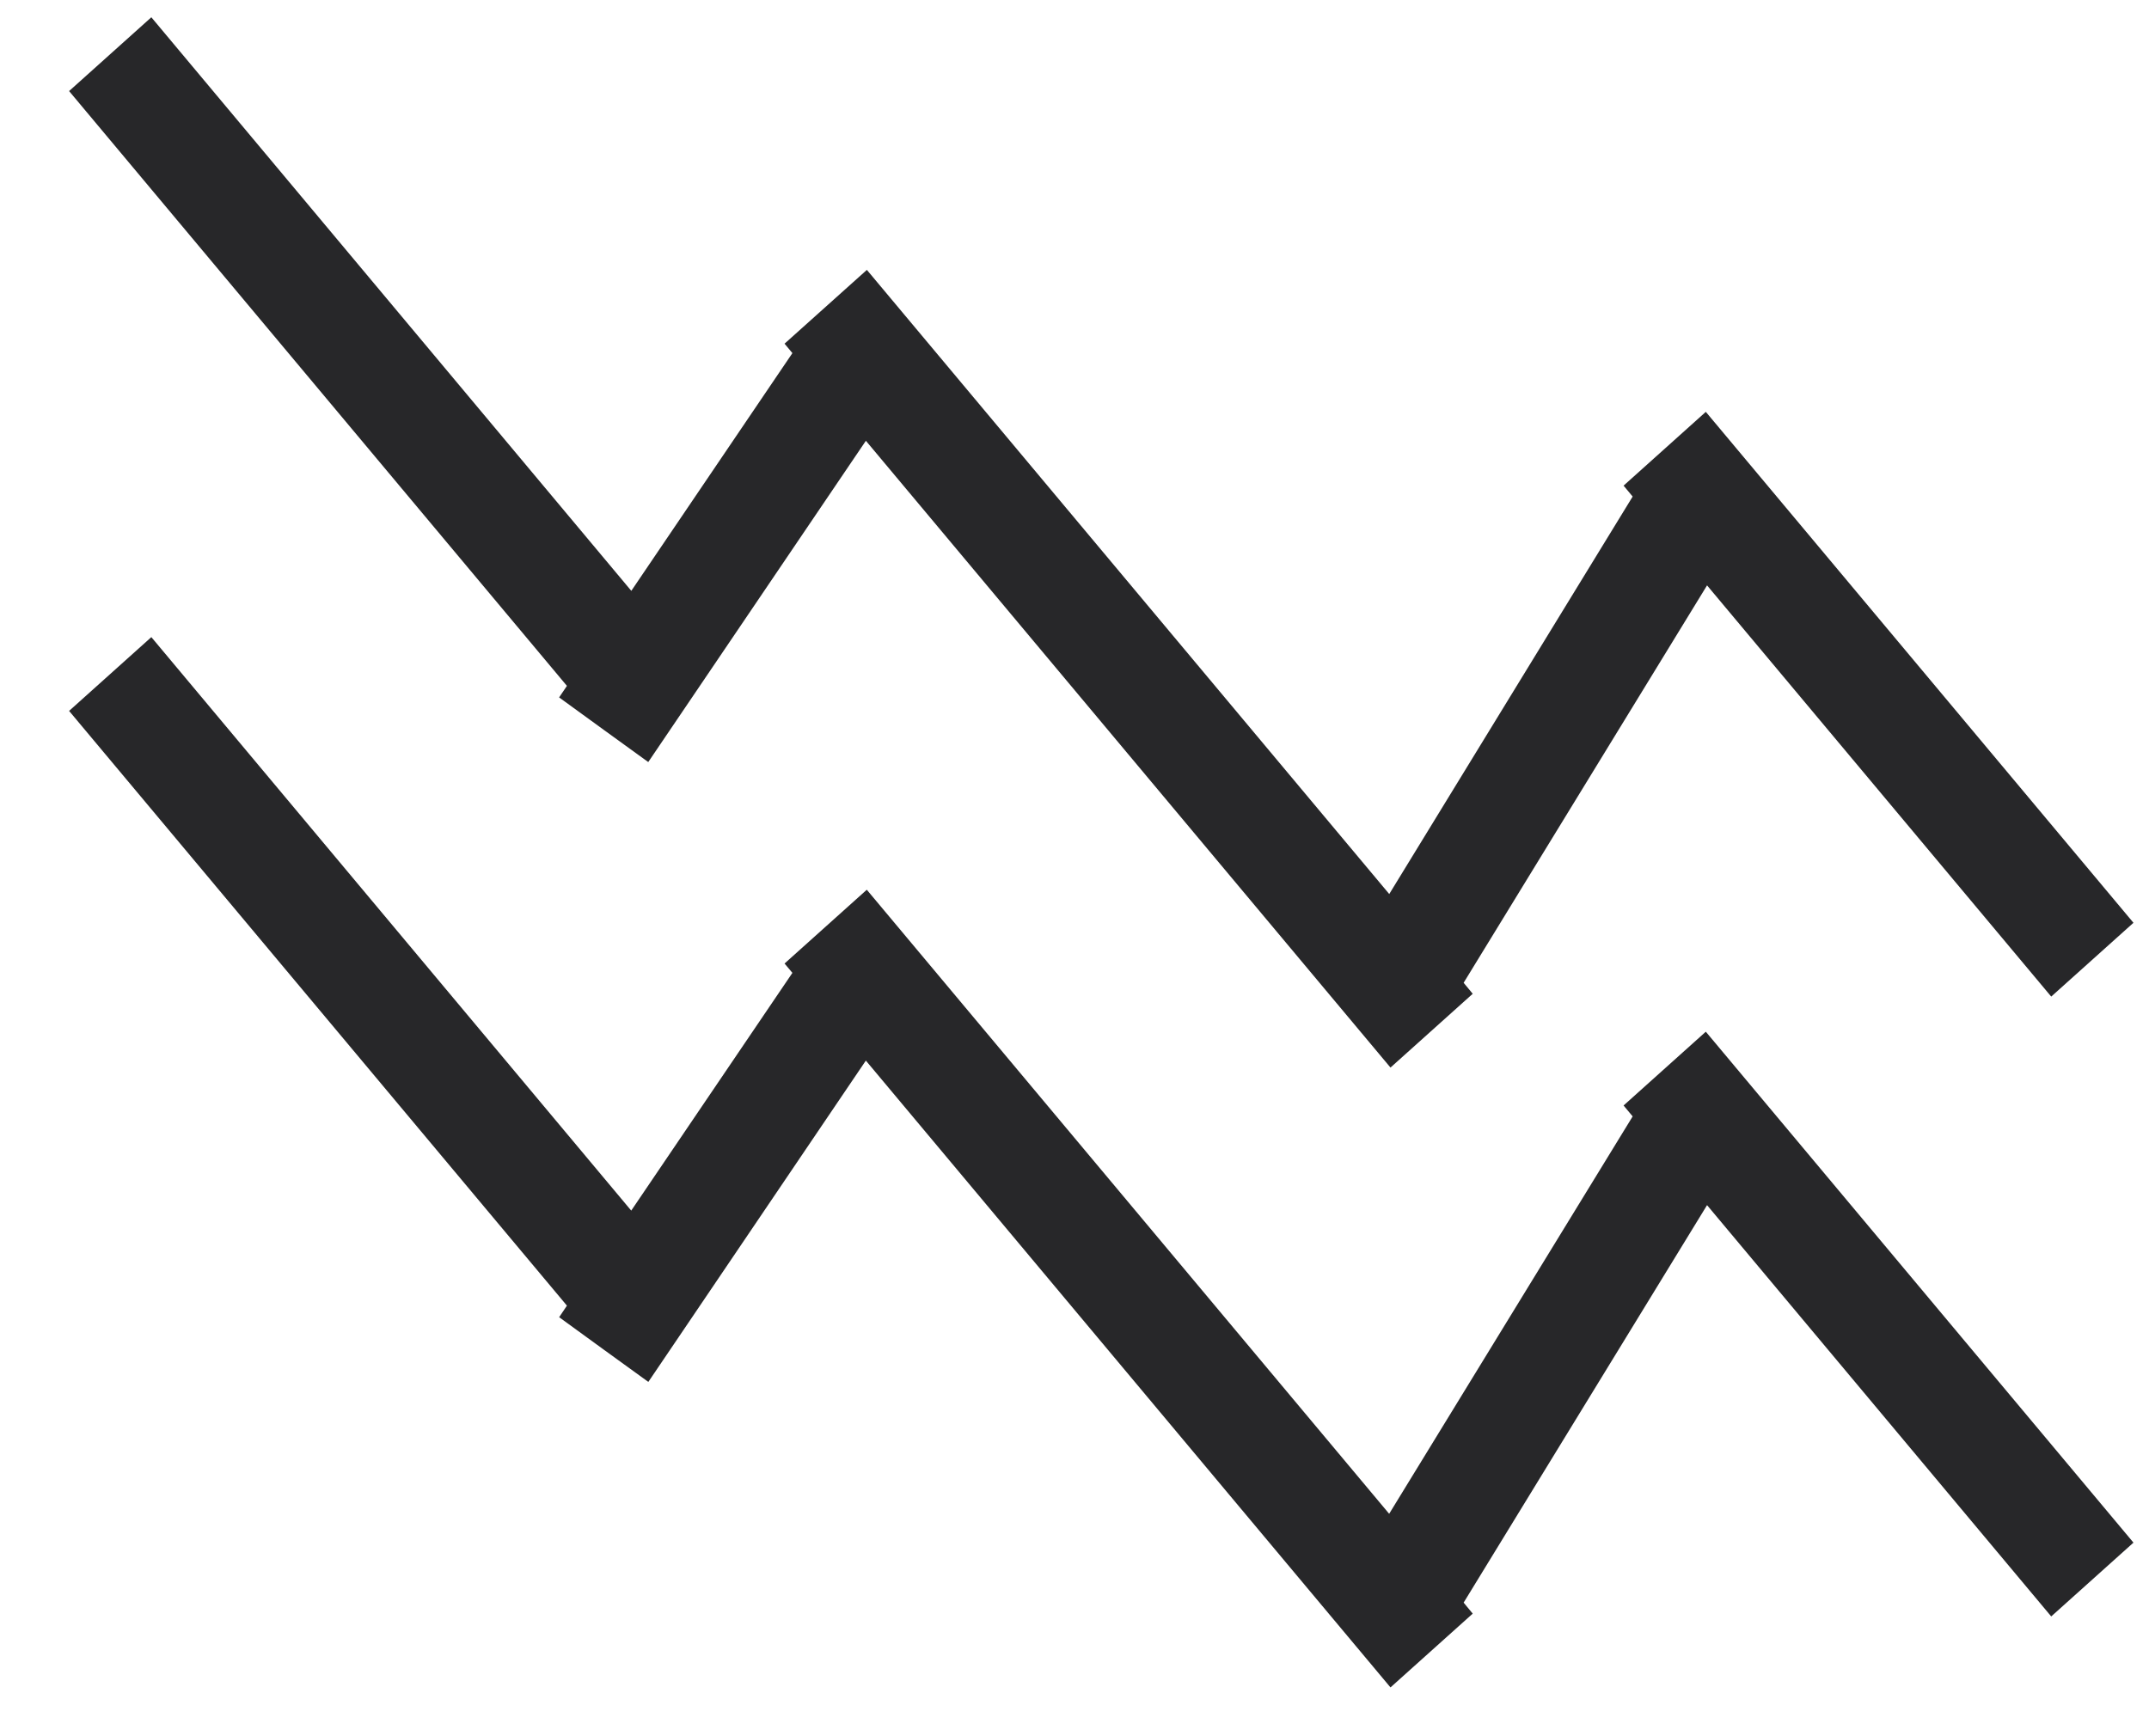
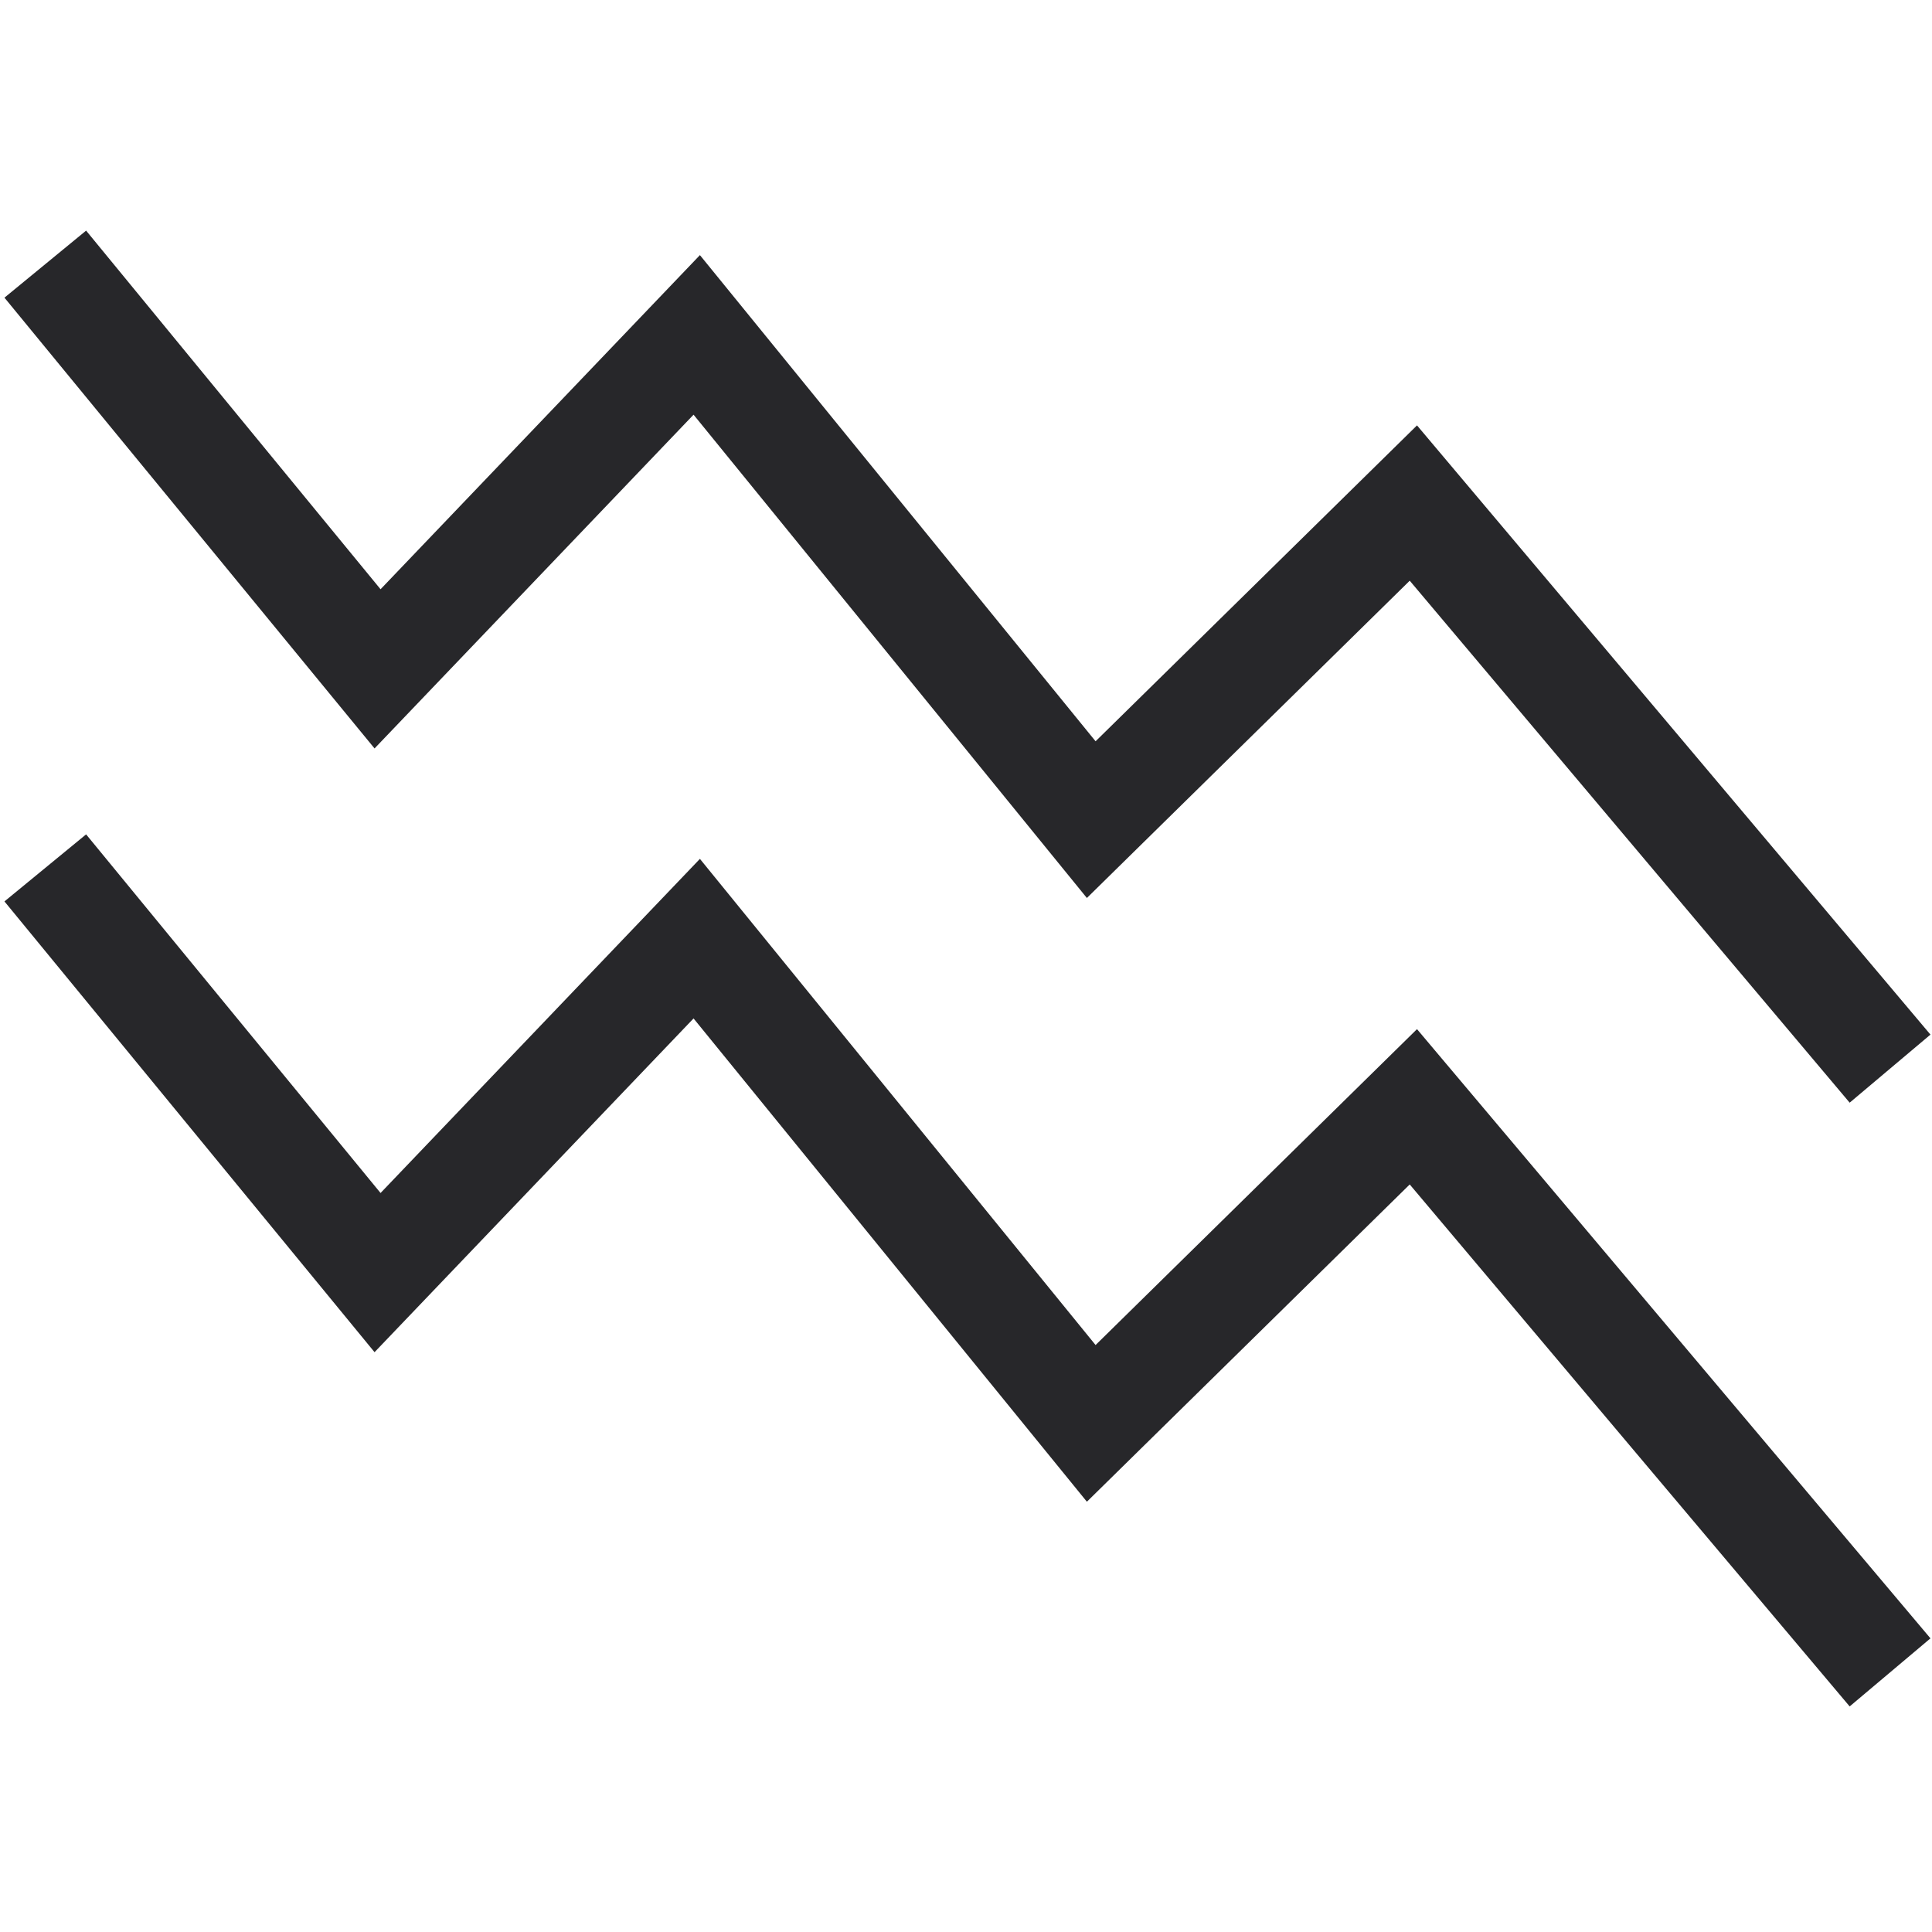
- <svg xmlns="http://www.w3.org/2000/svg" width="26" height="21" viewBox="0 0 26 21">
-   <path d="M6.765 8.44l.538.391.54.391 2.633-3.888 6.347 7.585.995-.893-.11-.133 2.945-4.809 4.164 4.976.995-.893-5.174-6.183-.995.893.11.132-2.945 4.81-6.32-7.553-.996.893.095.114L7.638 7.15 1.831.209l-.995.893L6.859 8.3l-.094.139zm3.711 4.395l6.347 7.585.995-.893-.11-.133 2.945-4.81 4.164 4.977.995-.893-5.174-6.183-.995.893.11.132-2.946 4.809-6.32-7.552-.995.893.095.113-1.95 2.877-5.806-6.94-.995.893L6.859 15.8l-.094.14.539.392.54.391 2.632-3.889z" fill="#272729" fill-rule="evenodd" />
+ <svg xmlns="http://www.w3.org/2000/svg" width="25" height="25" viewBox="0 0 128 99">
+   <g fill="#27272A">
+     <path class="line-1" d="M45.95 12.974l26.059 32.02 21.389-21.021 29.147 34.582 5.353-4.51L93.88 13.683 72.585 34.612 46.371 2.402 25.213 24.539 5.705.779.295 5.221l24.52 29.865z" />
+     <path class="line-2" d="M72.009 84.993l21.389-21.02 29.147 34.582 5.353-4.51L93.88 53.683 72.585 74.612l-26.214-32.21-21.158 22.137-19.508-23.76-5.41 4.442 24.52 29.865L45.95 52.974z" />
+   </g>
</svg>
